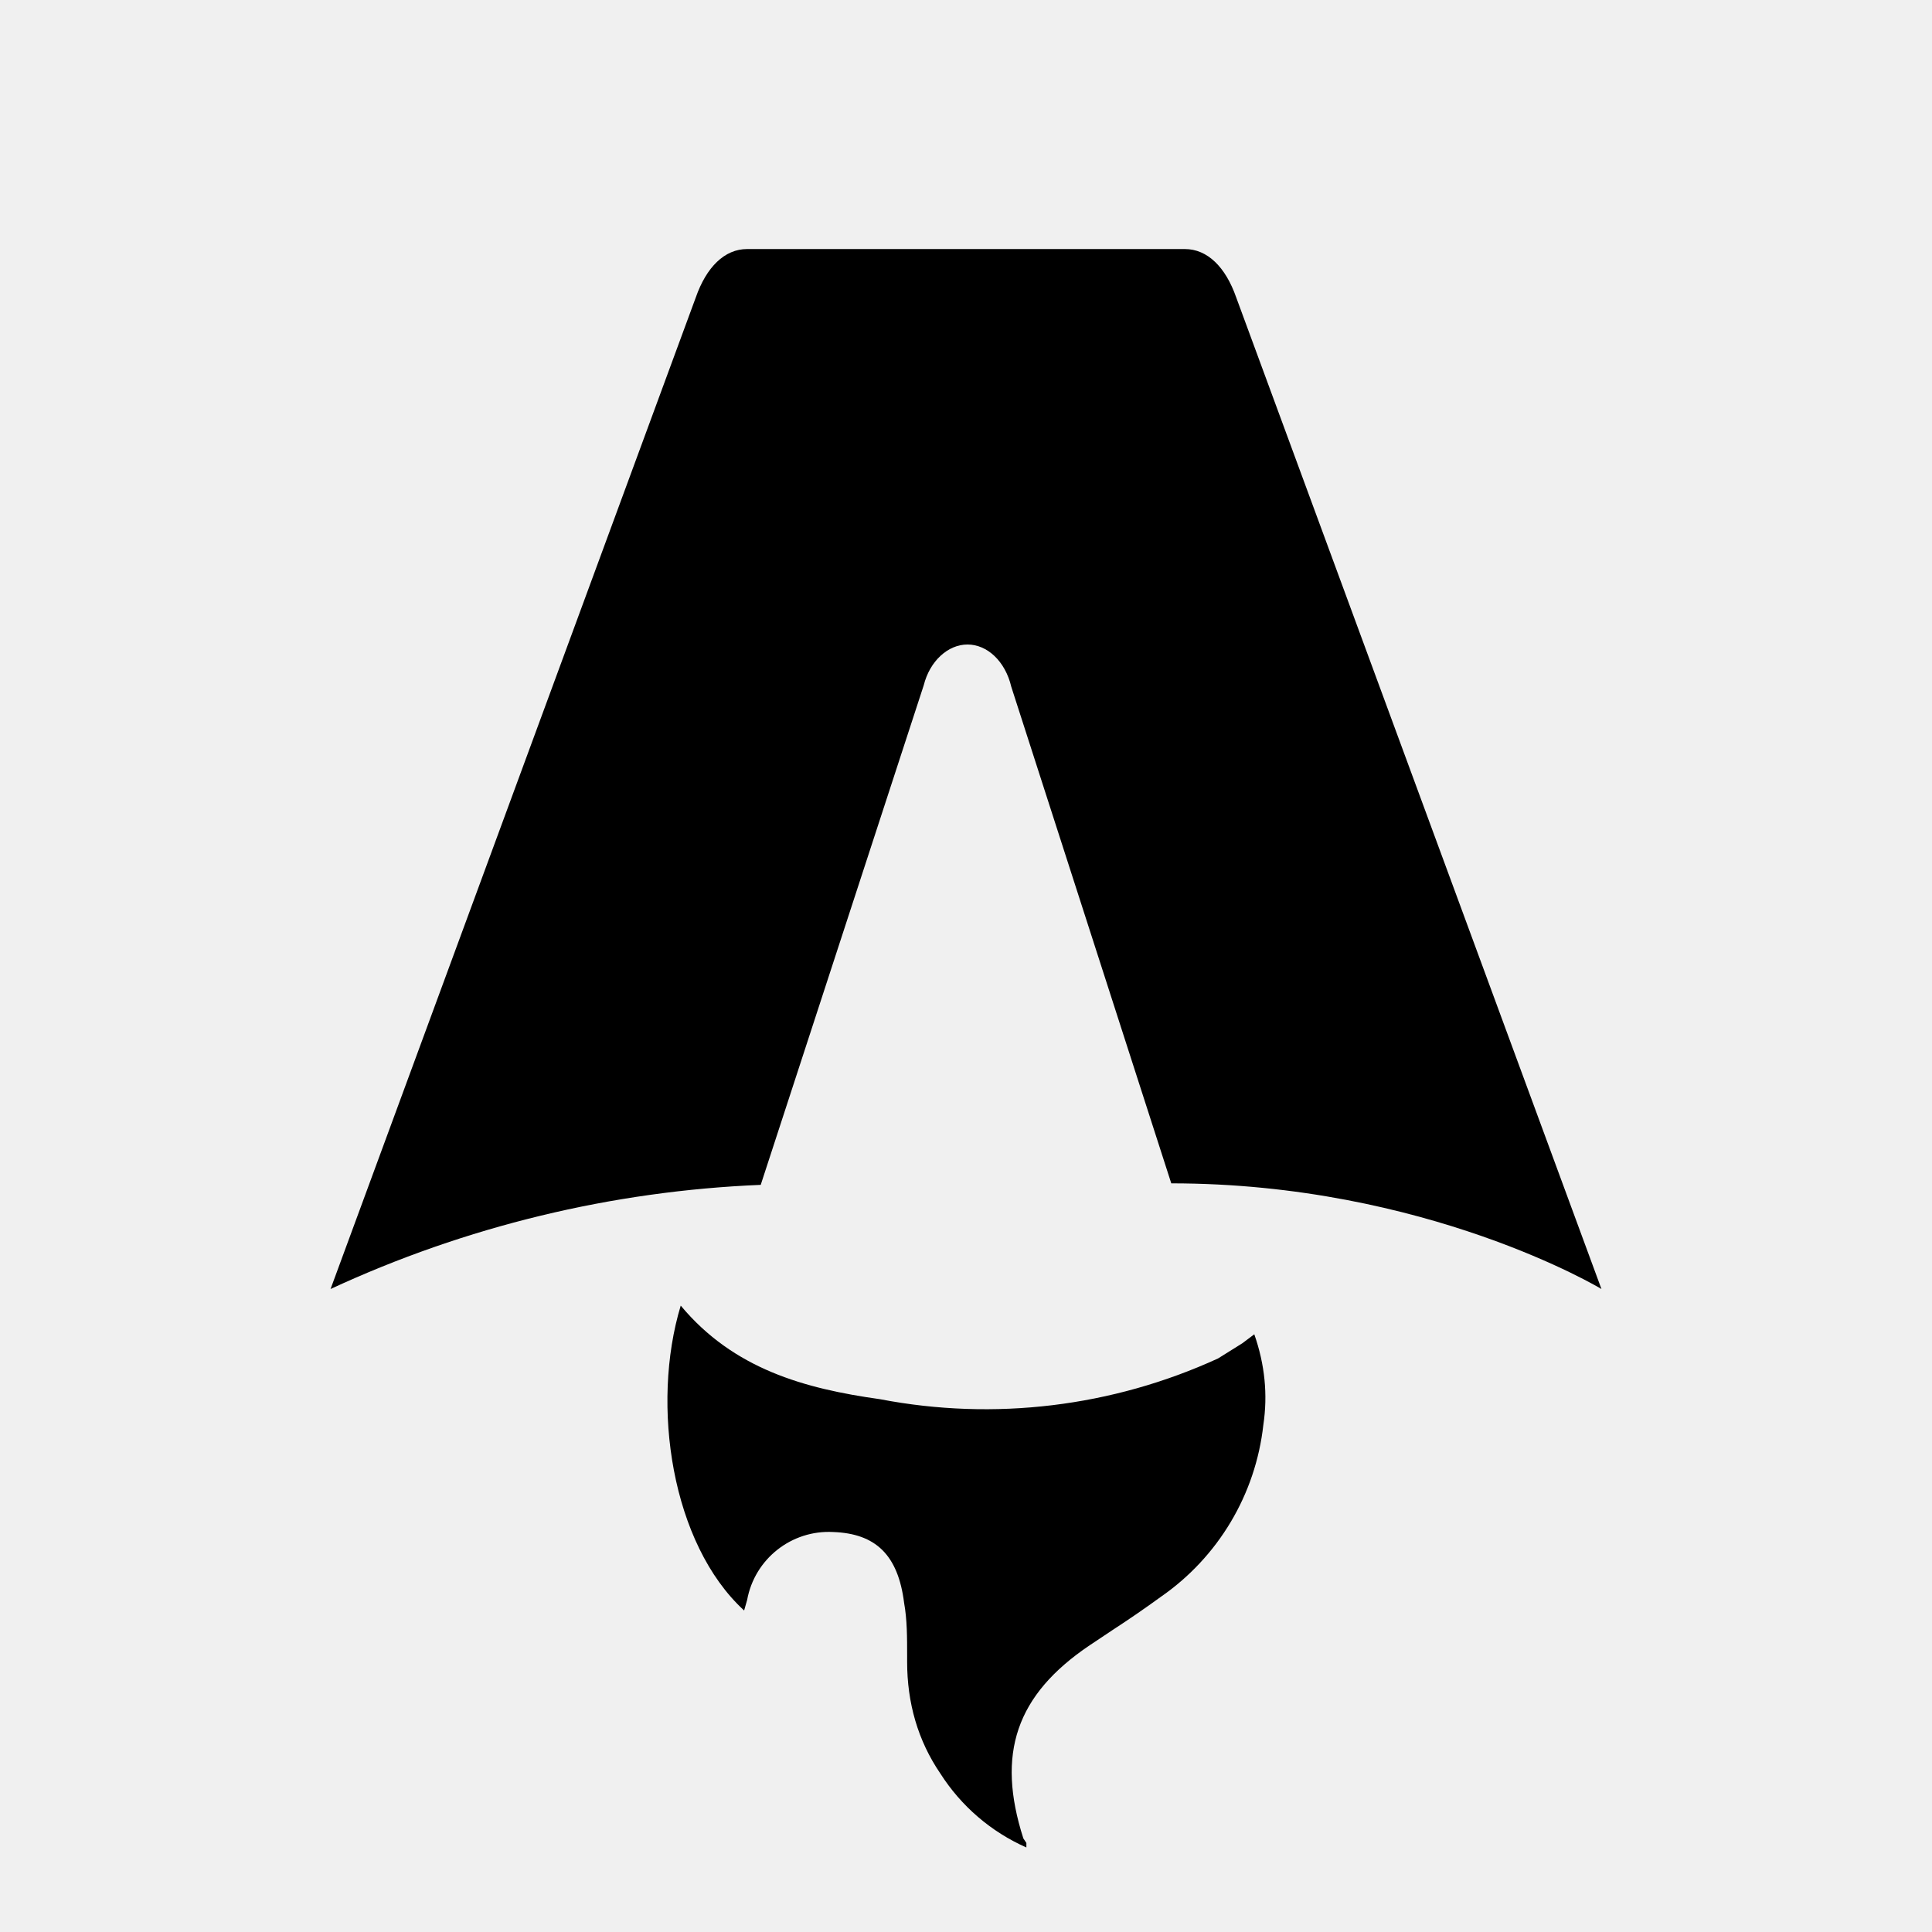
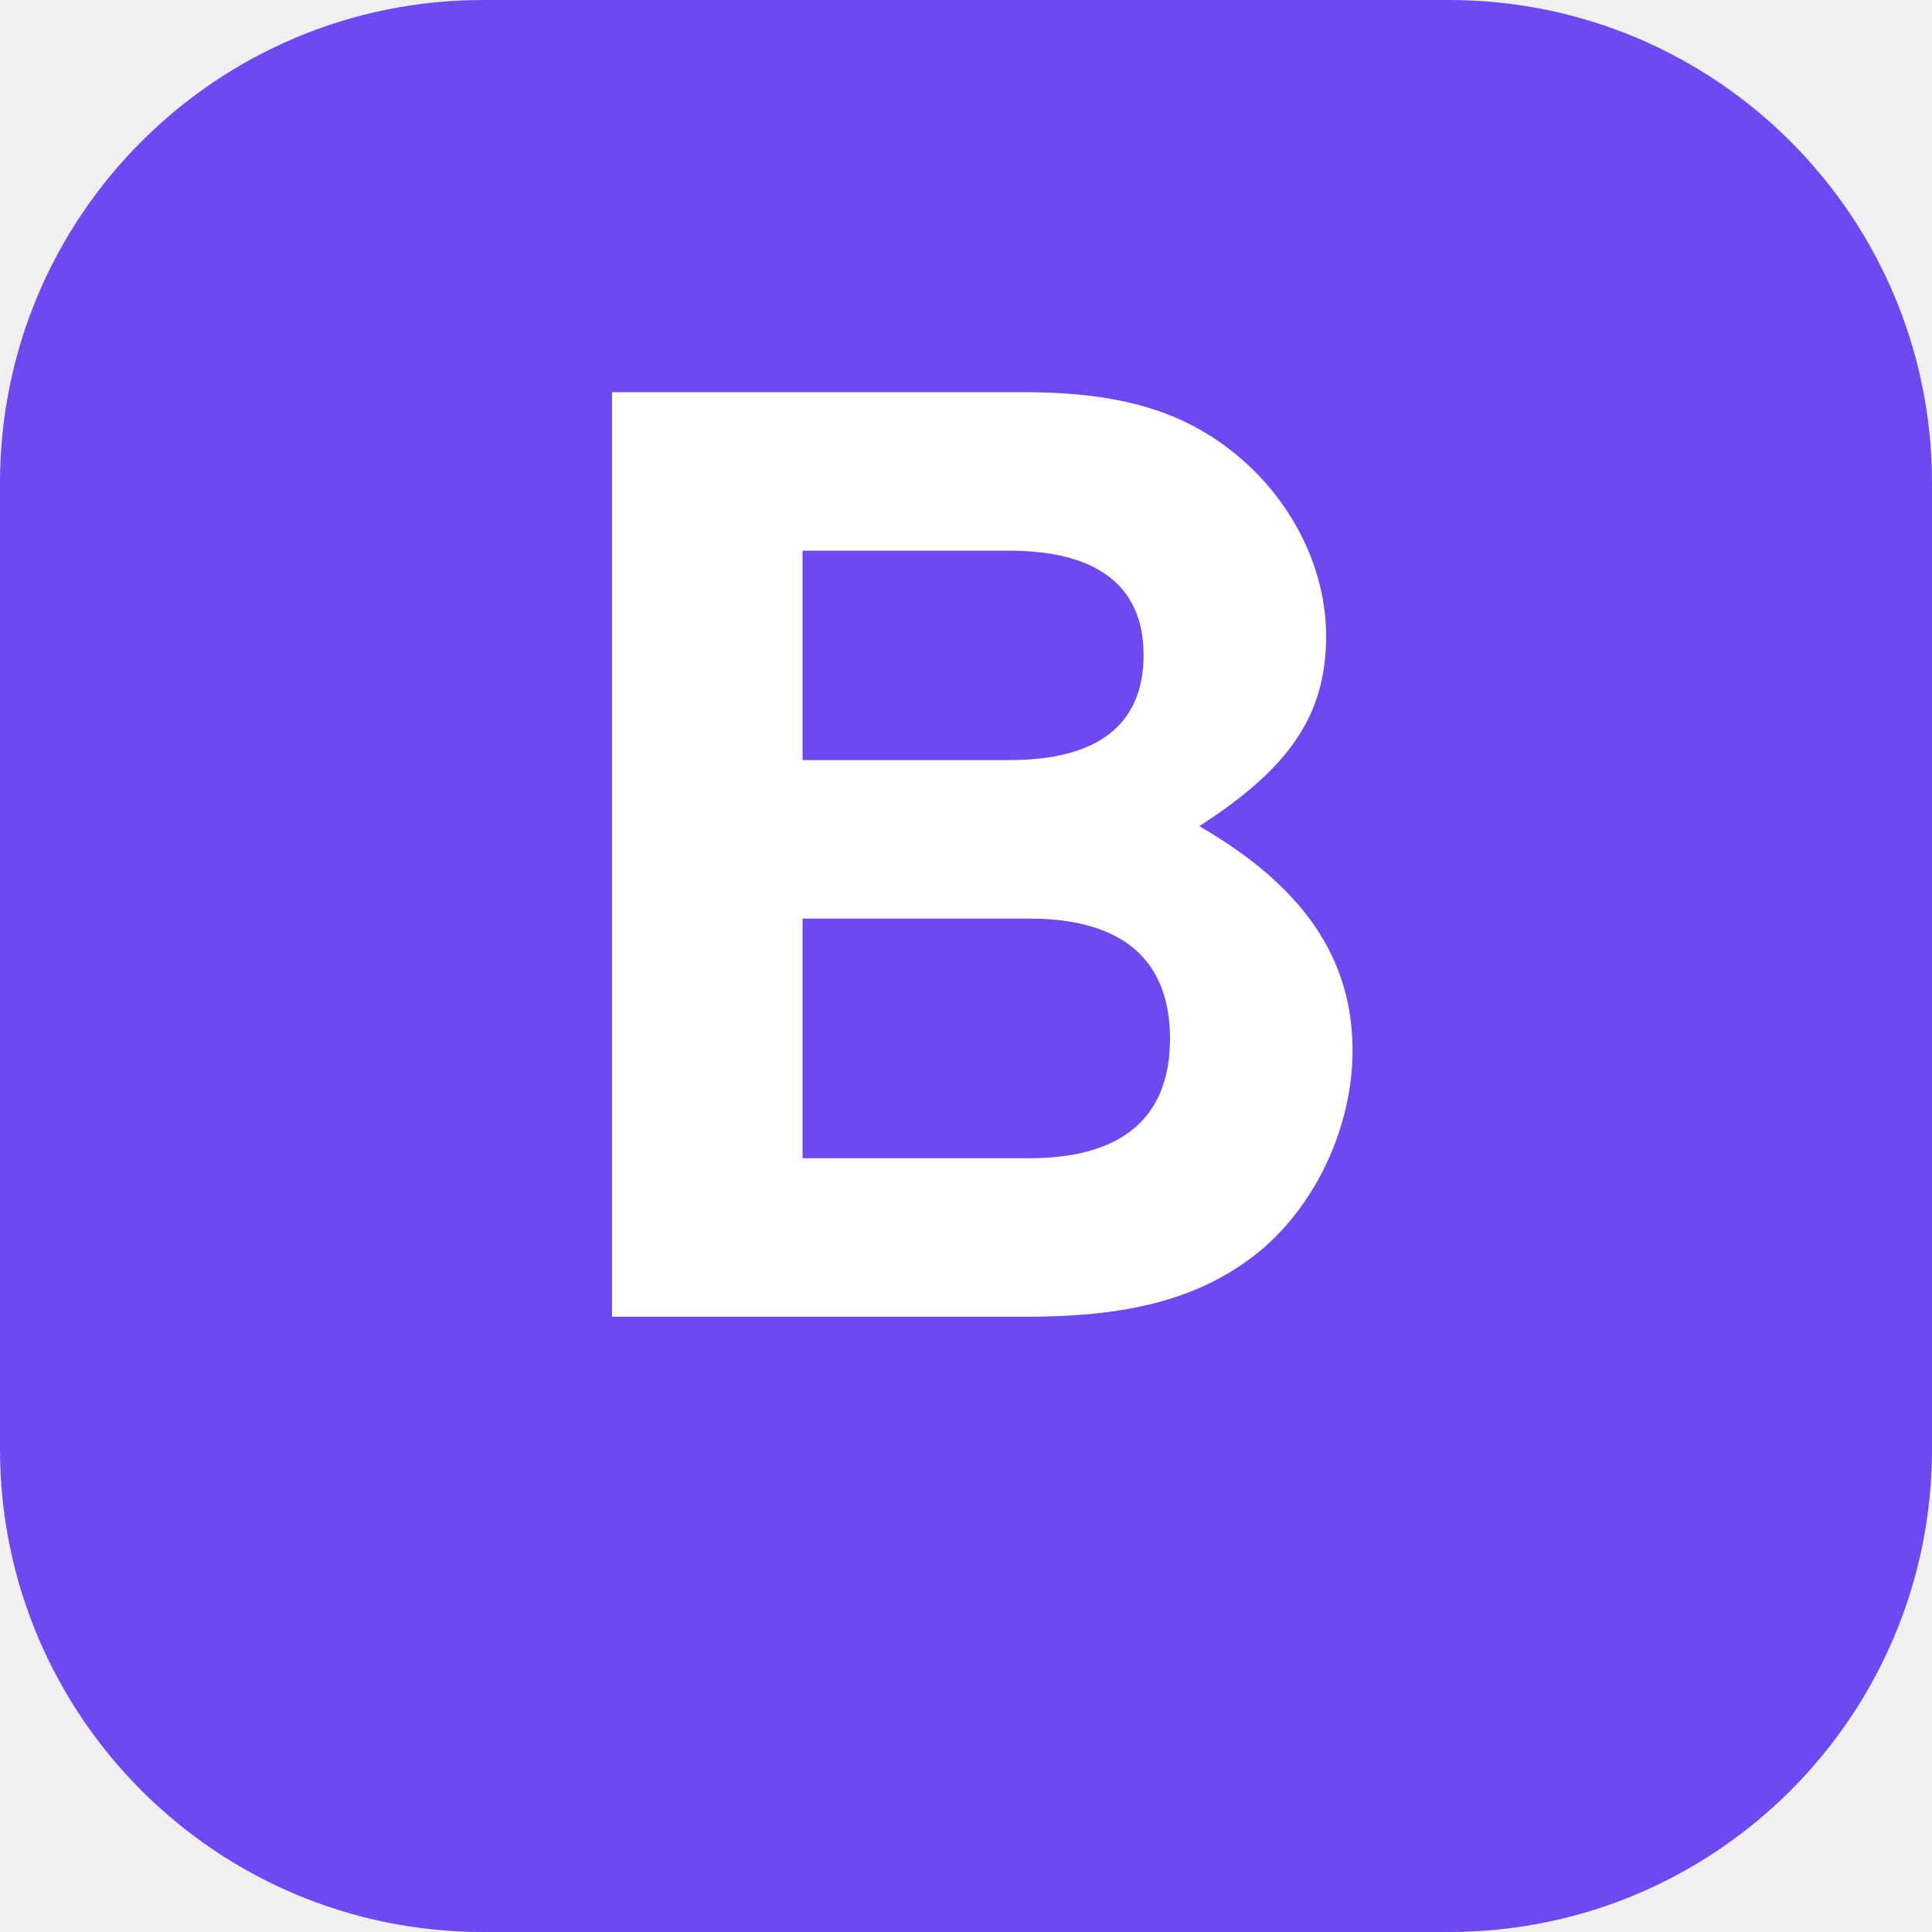
- <svg xmlns="http://www.w3.org/2000/svg" fill="none" viewBox="0 0 128 128">
-   <path d="M50.4 78.5a75.1 75.1 0 0 0-28.5 6.9l24.2-65.7c.7-2 1.9-3.2 3.4-3.2h29c1.5 0 2.7 1.2 3.4 3.2l24.2 65.7s-11.6-7-28.5-7L67 45.5c-.4-1.7-1.6-2.8-2.9-2.8-1.3 0-2.5 1.1-2.9 2.7L50.4 78.5Zm-1.1 28.2Zm-4.2-20.2c-2 6.6-.6 15.8 4.2 20.2a17.5 17.5 0 0 1 .2-.7 5.5 5.5 0 0 1 5.7-4.5c2.8.1 4.3 1.5 4.7 4.7.2 1.1.2 2.3.2 3.5v.4c0 2.7.7 5.2 2.2 7.4a13 13 0 0 0 5.7 4.9v-.3l-.2-.3c-1.8-5.6-.5-9.5 4.4-12.8l1.5-1a73 73 0 0 0 3.2-2.2 16 16 0 0 0 6.8-11.4c.3-2 .1-4-.6-6l-.8.6-1.6 1a37 37 0 0 1-22.4 2.7c-5-.7-9.7-2-13.2-6.2Z" />
-   <style>
-         path { fill: #000; }
-         @media (prefers-color-scheme: dark) {
-             path { fill: #FFF; }
-         }
-     </style>
+ <svg xmlns="http://www.w3.org/2000/svg" viewBox="0 0 64 64" width="64" height="64">
+   <rect width="64" height="64" rx="16" fill="#6E48F0" />
+   <text x="32" y="34" font-family="Helvetica Neue, Helvetica, Arial, sans-serif" font-weight="800" font-size="42" fill="#FFFFFF" text-anchor="middle" dominant-baseline="central">B</text>
</svg>
